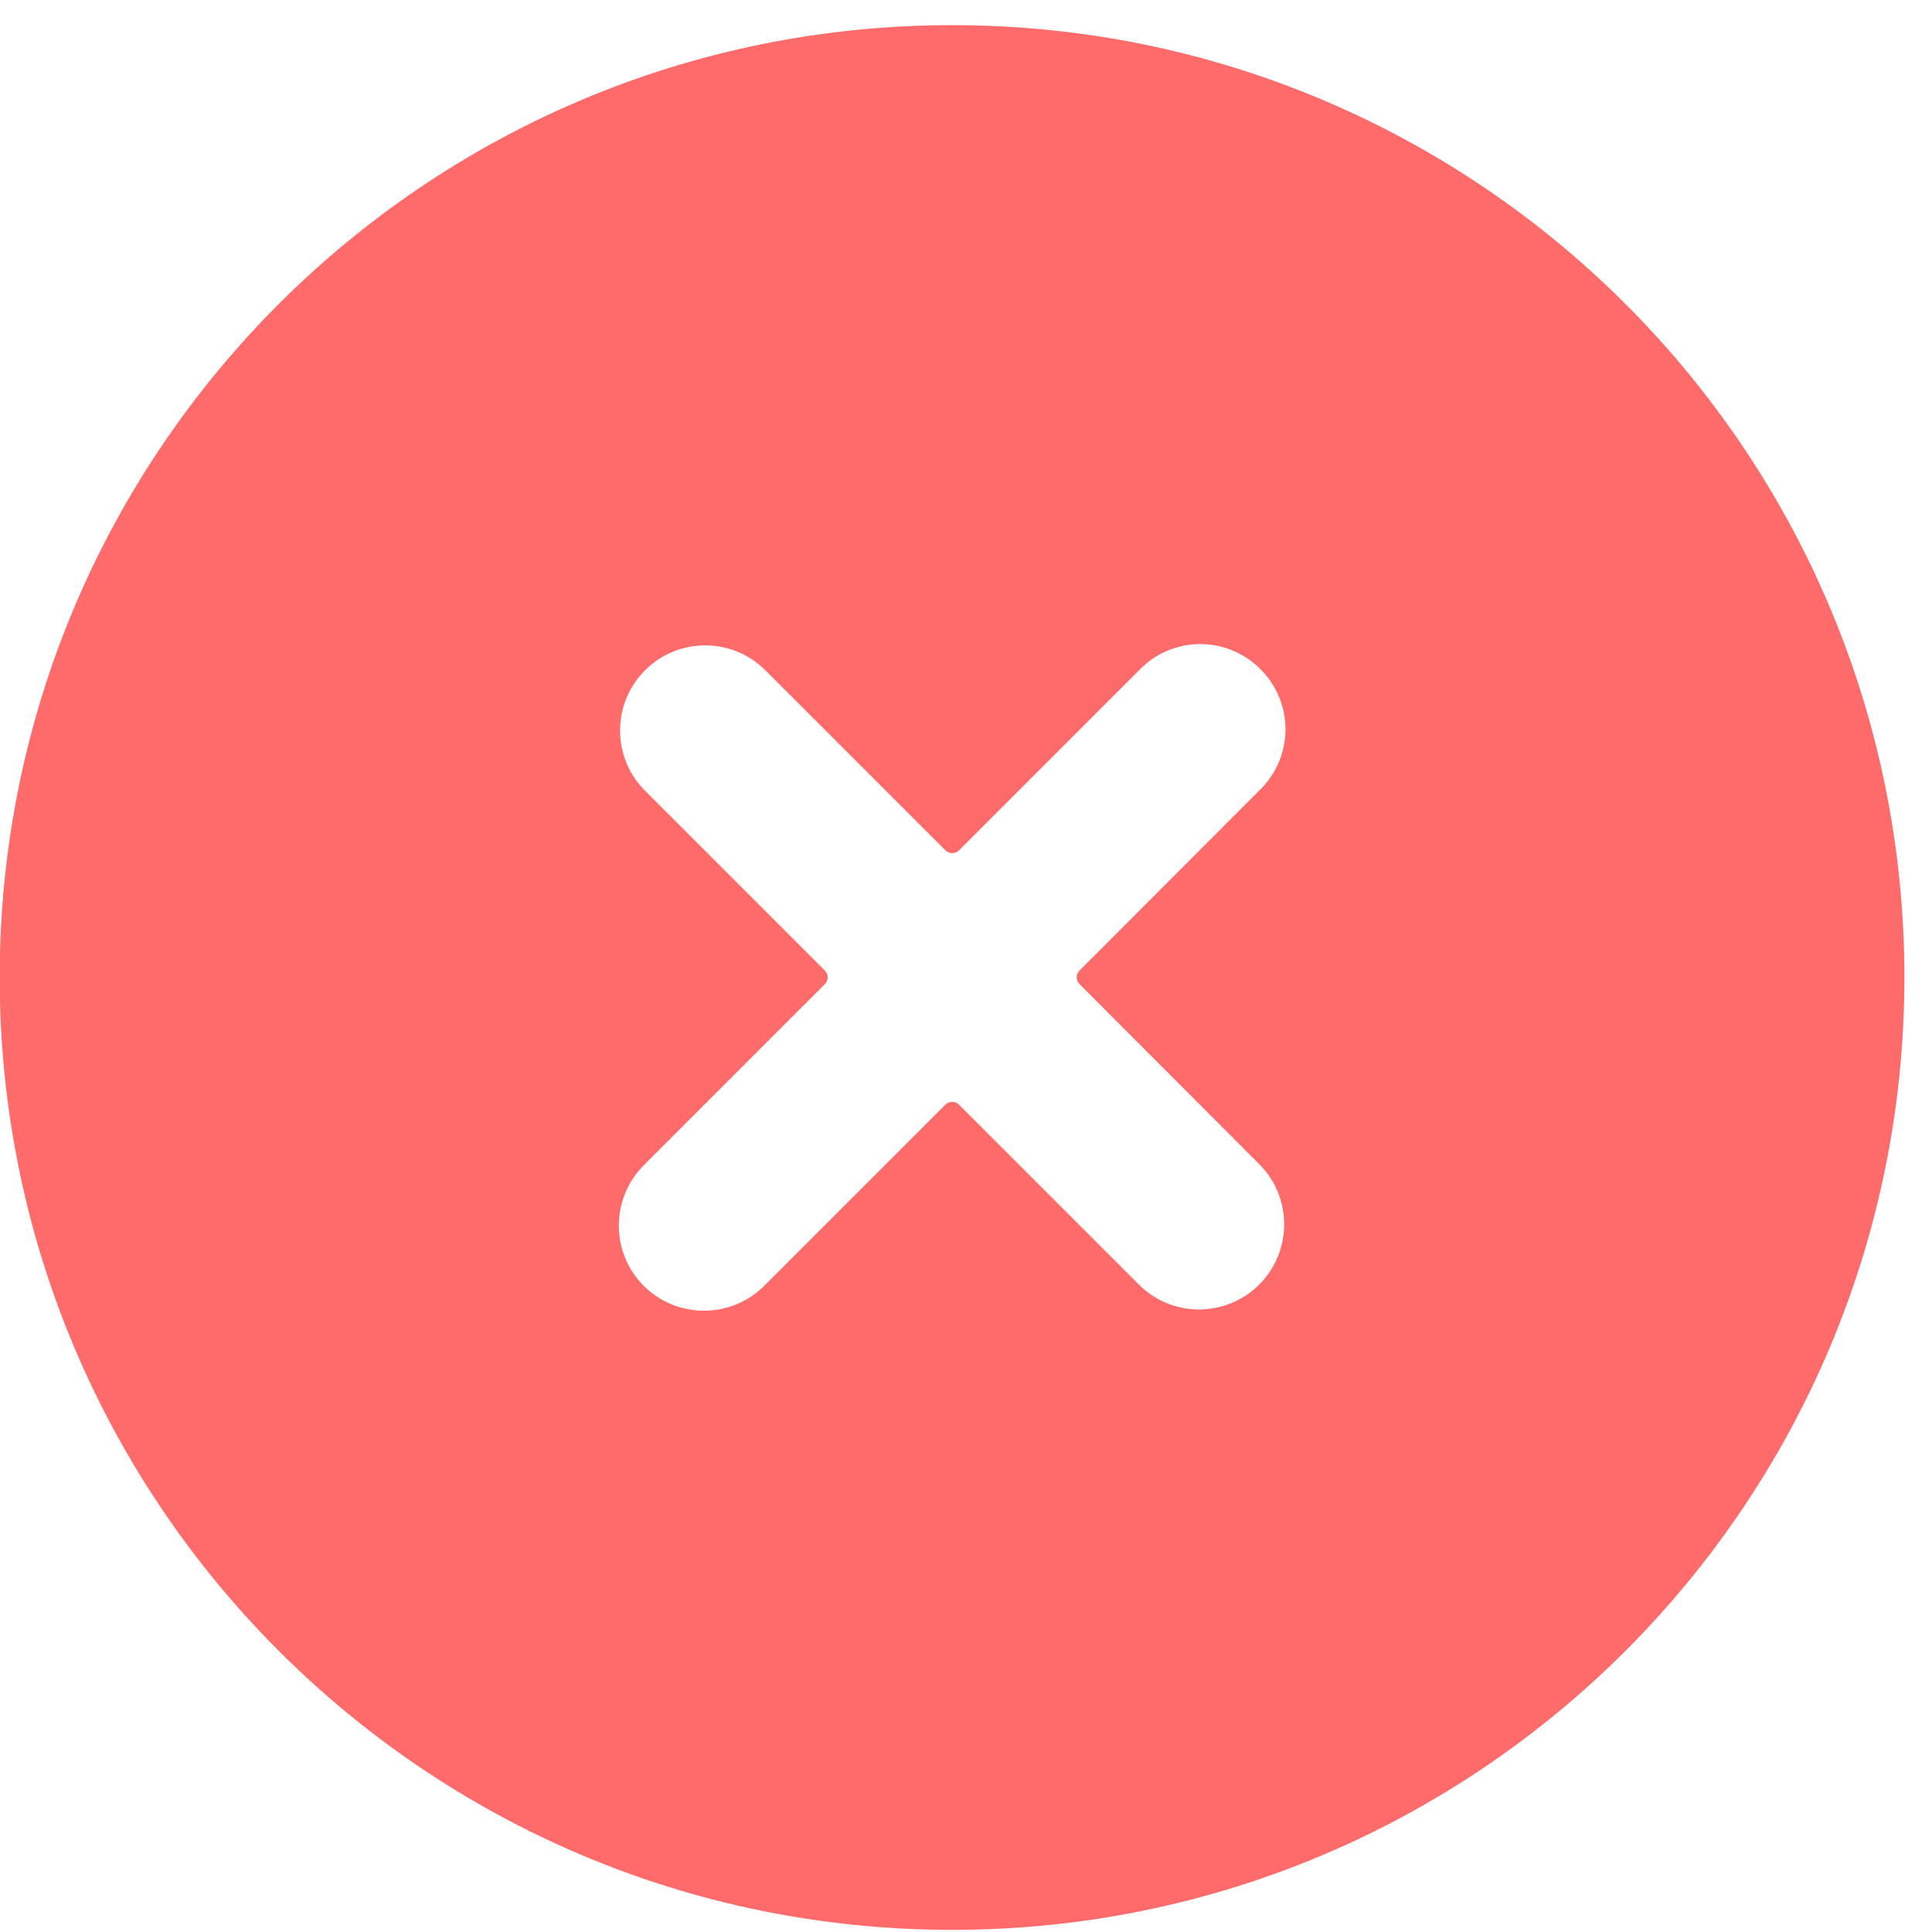
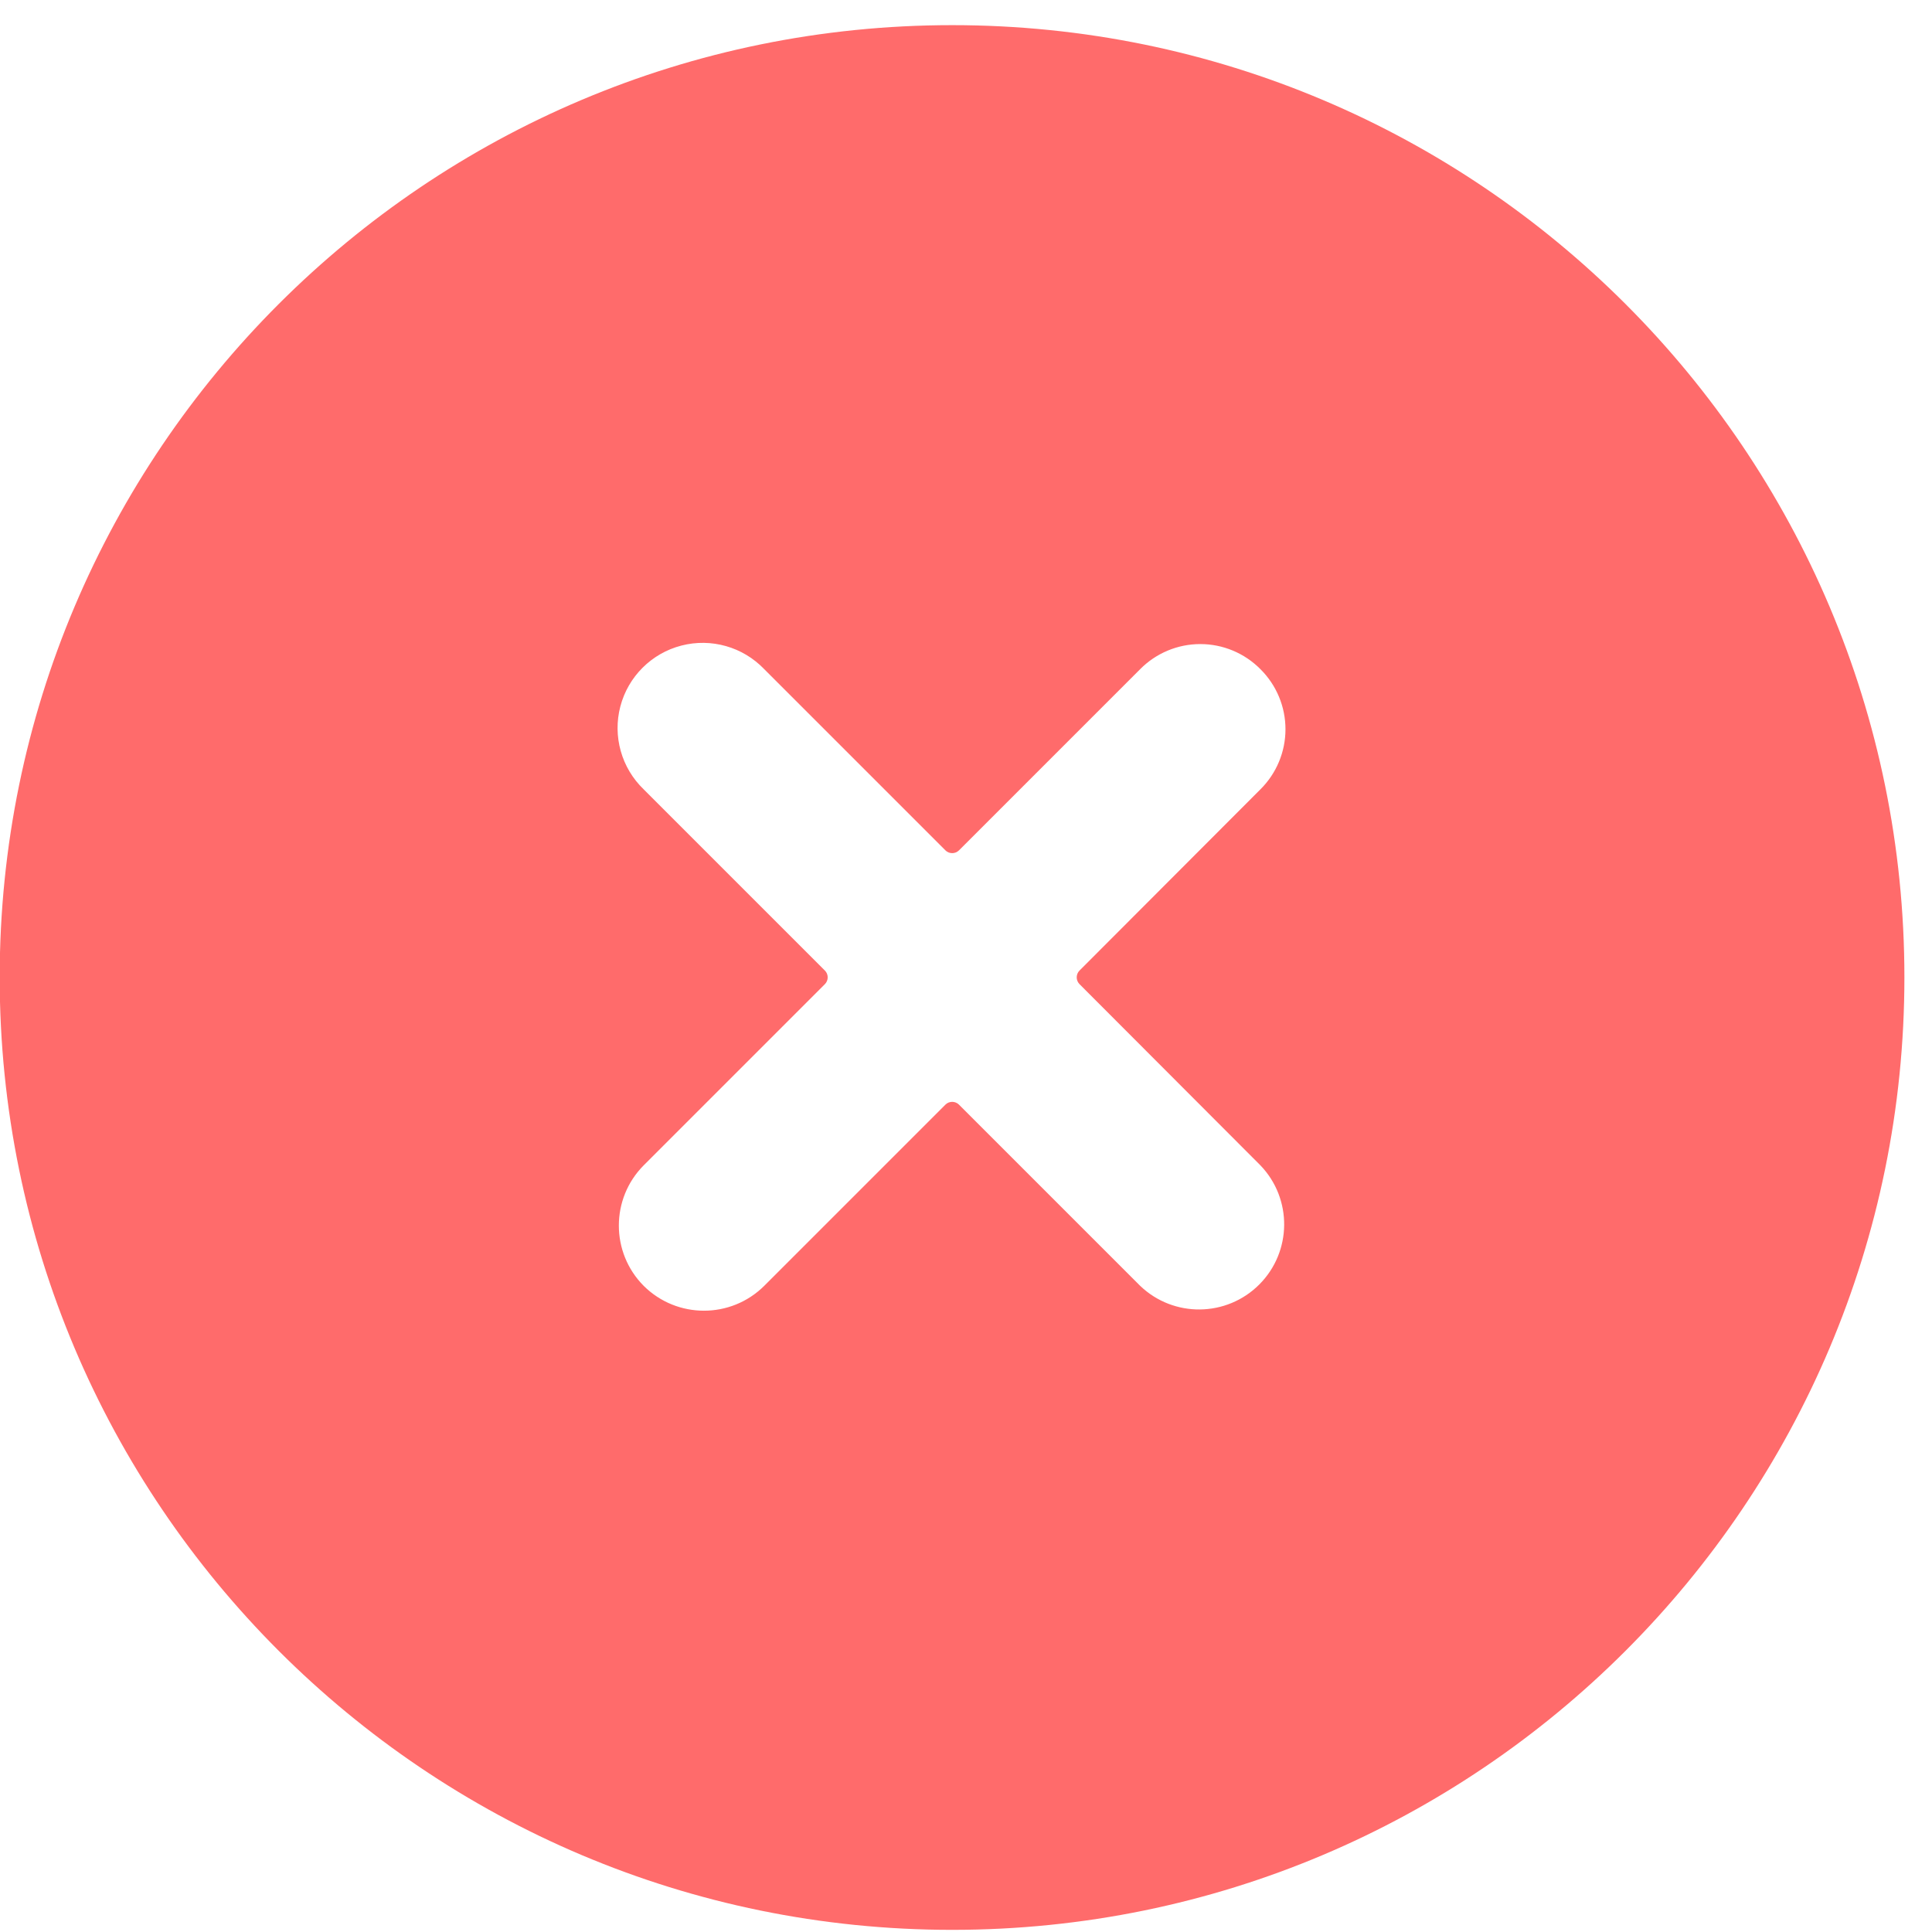
<svg xmlns="http://www.w3.org/2000/svg" height="63" width="63" viewBox="0 0 63 63">
-   <path fill="#ff6b6b" fill-rule="evenodd" d="M31.05 62.93c17.15 0 31.05-13.91 31.05-31.06S48.2.82 31.05.82-.01 14.72-.01 31.87 13.9 62.93 31.05 62.93zm4.15-31.28l5.9-5.91a2.758 2.758 0 0 0 0-3.92 2.758 2.758 0 0 0-3.92 0l-5.91 5.91c-.12.12-.32.12-.44 0l-5.91-5.91a2.776 2.776 0 0 0-3.93 3.92l5.91 5.91c.12.12.12.32 0 .44L20.99 38a2.788 2.788 0 0 0 0 3.93 2.788 2.788 0 0 0 3.93 0l5.91-5.91c.12-.12.32-.12.44 0l5.91 5.91A2.776 2.776 0 0 0 41.1 38l-5.9-5.91a.314.314 0 0 1 0-.44zm0 0" />
+   <path fill="#ff6b6b" fill-rule="evenodd" d="M31.05 62.93c17.15 0 31.05-13.91 31.05-31.06S48.2.82 31.05.82-.01 14.72-.01 31.87 13.9 62.93 31.05 62.93zm4.15-31.28l5.9-5.91a2.758 2.758 0 0 0 0-3.92 2.758 2.758 0 0 0-3.92 0l-5.91 5.91c-.12.12-.32.12-.44 0l-5.91-5.91a2.776 2.776 0 1 0-3.93 3.92l5.91 5.91c.12.12.12.32 0 .44L20.99 38a2.788 2.788 0 0 0 0 3.93 2.788 2.788 0 0 0 3.93 0l5.91-5.91c.12-.12.32-.12.44 0l5.91 5.91A2.776 2.776 0 0 0 41.1 38l-5.9-5.91a.314.314 0 0 1 0-.44zm0 0" />
</svg>
